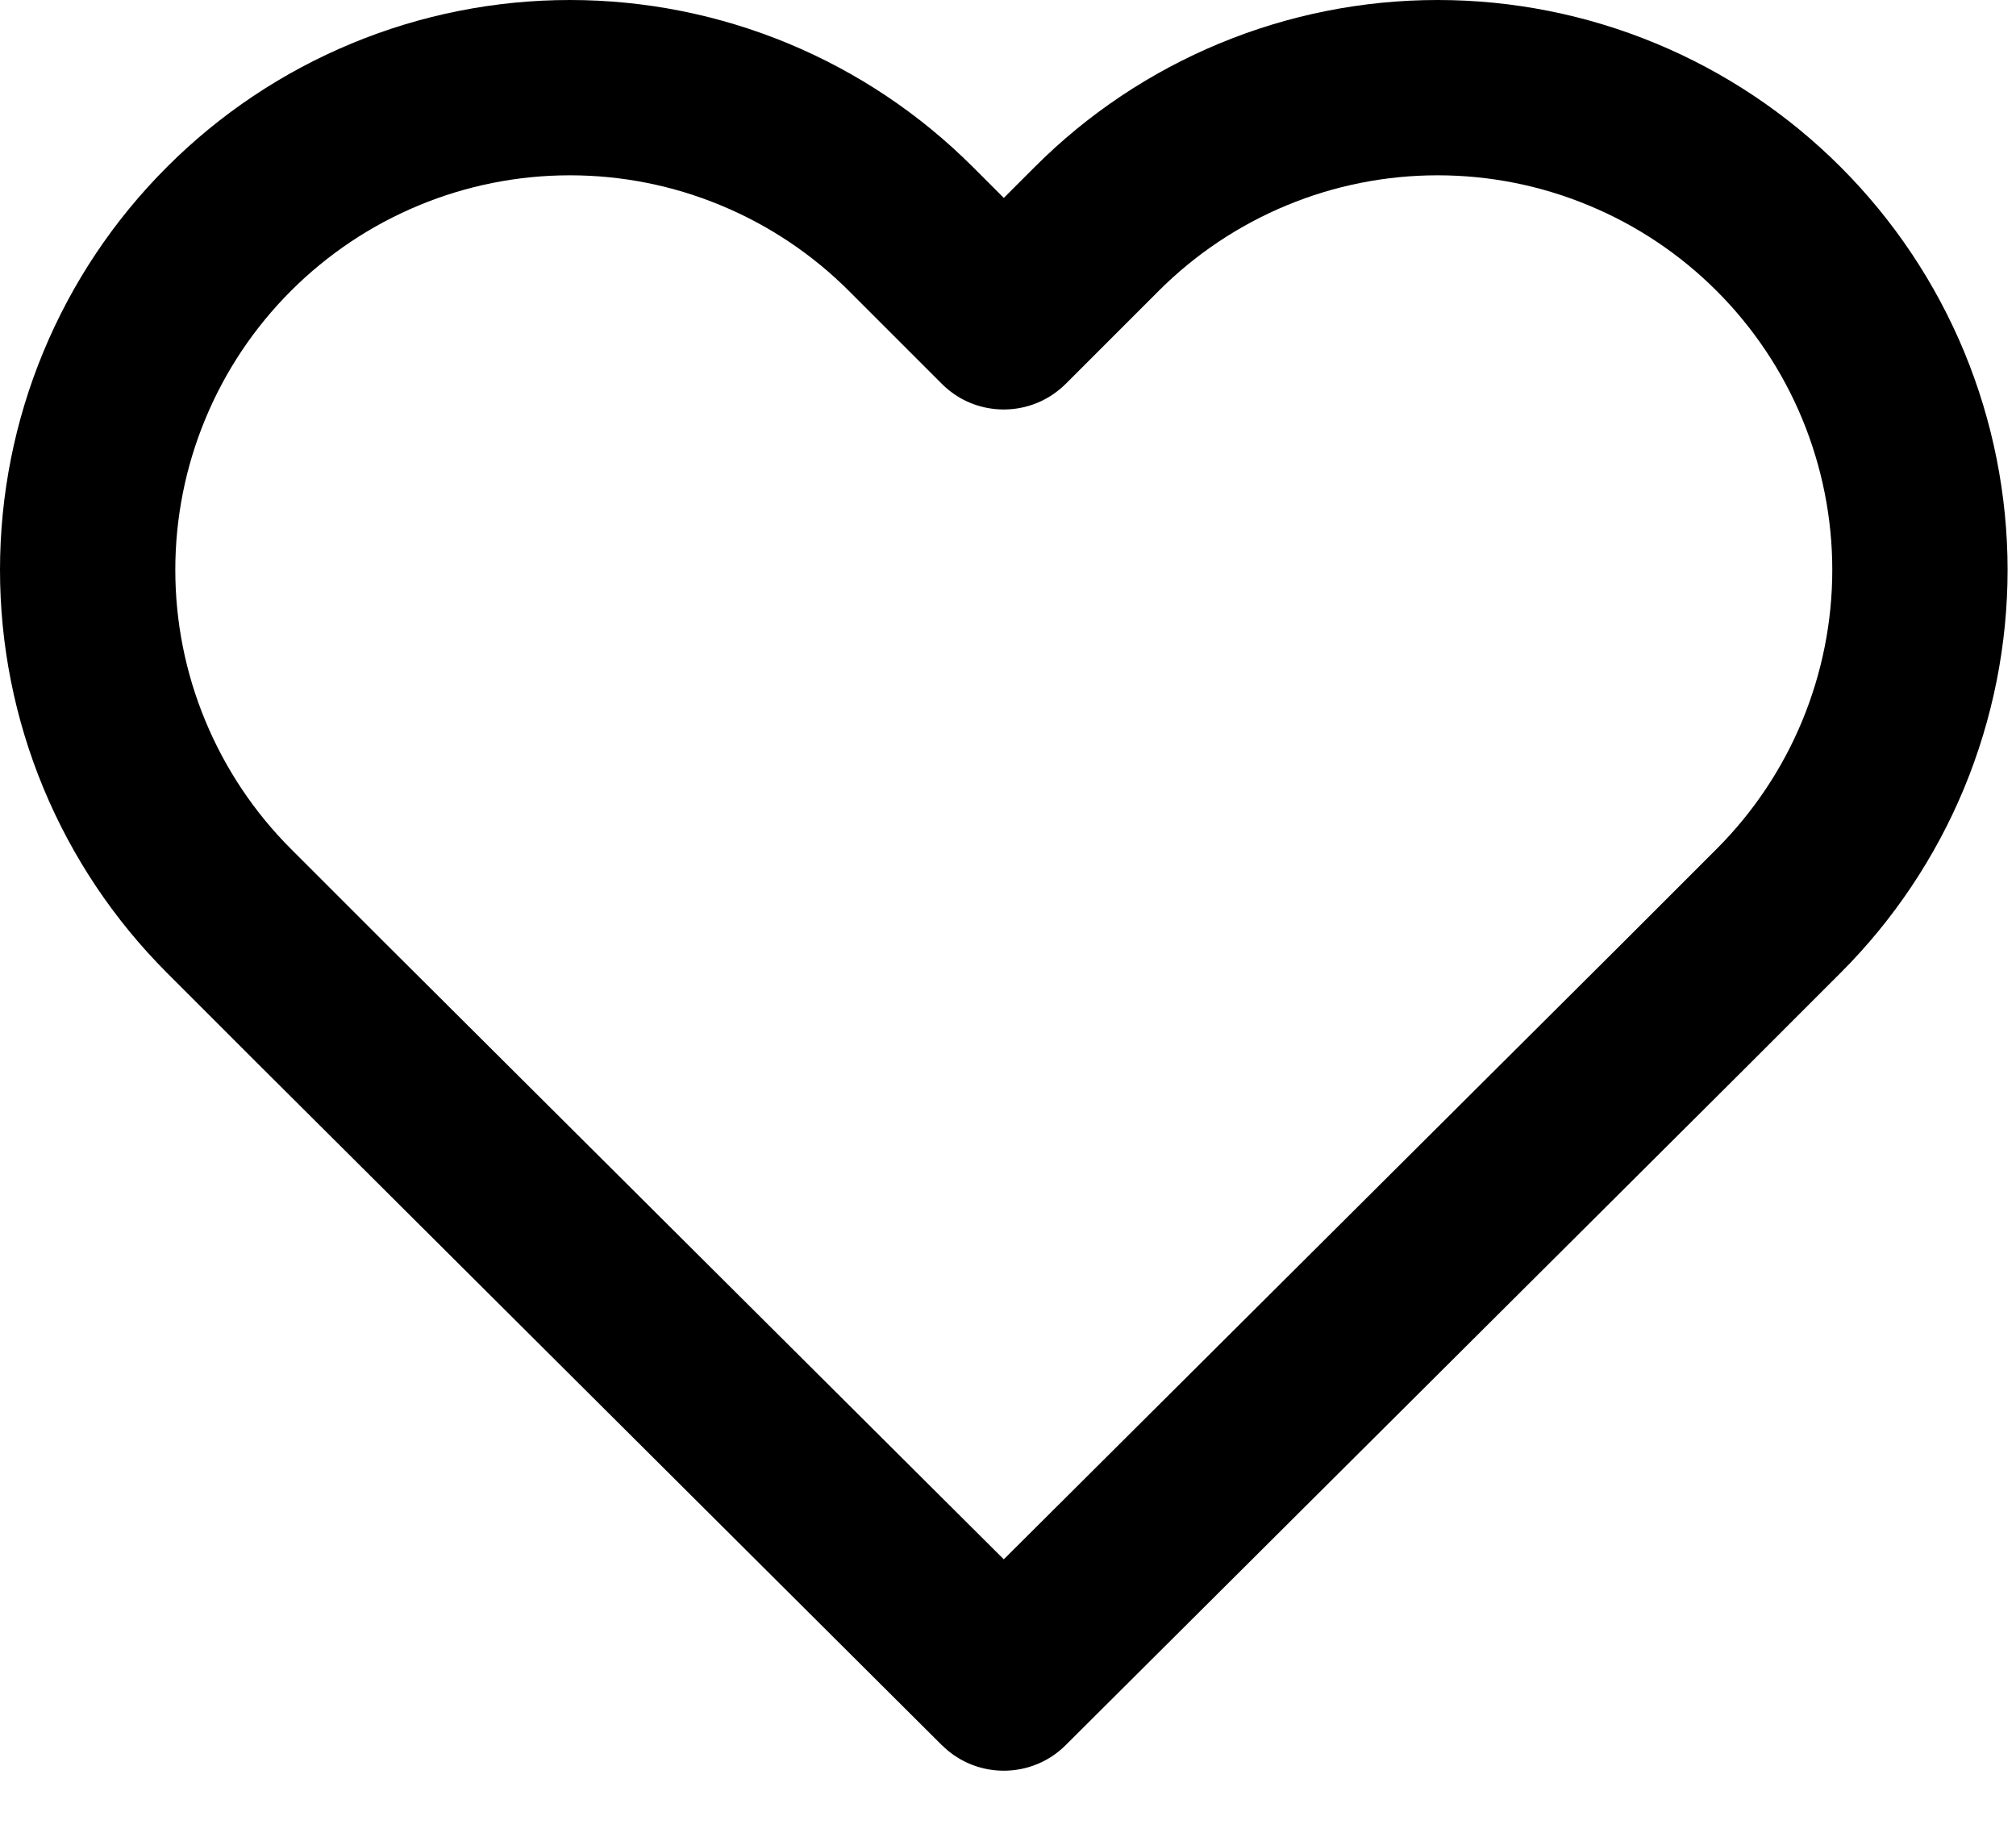
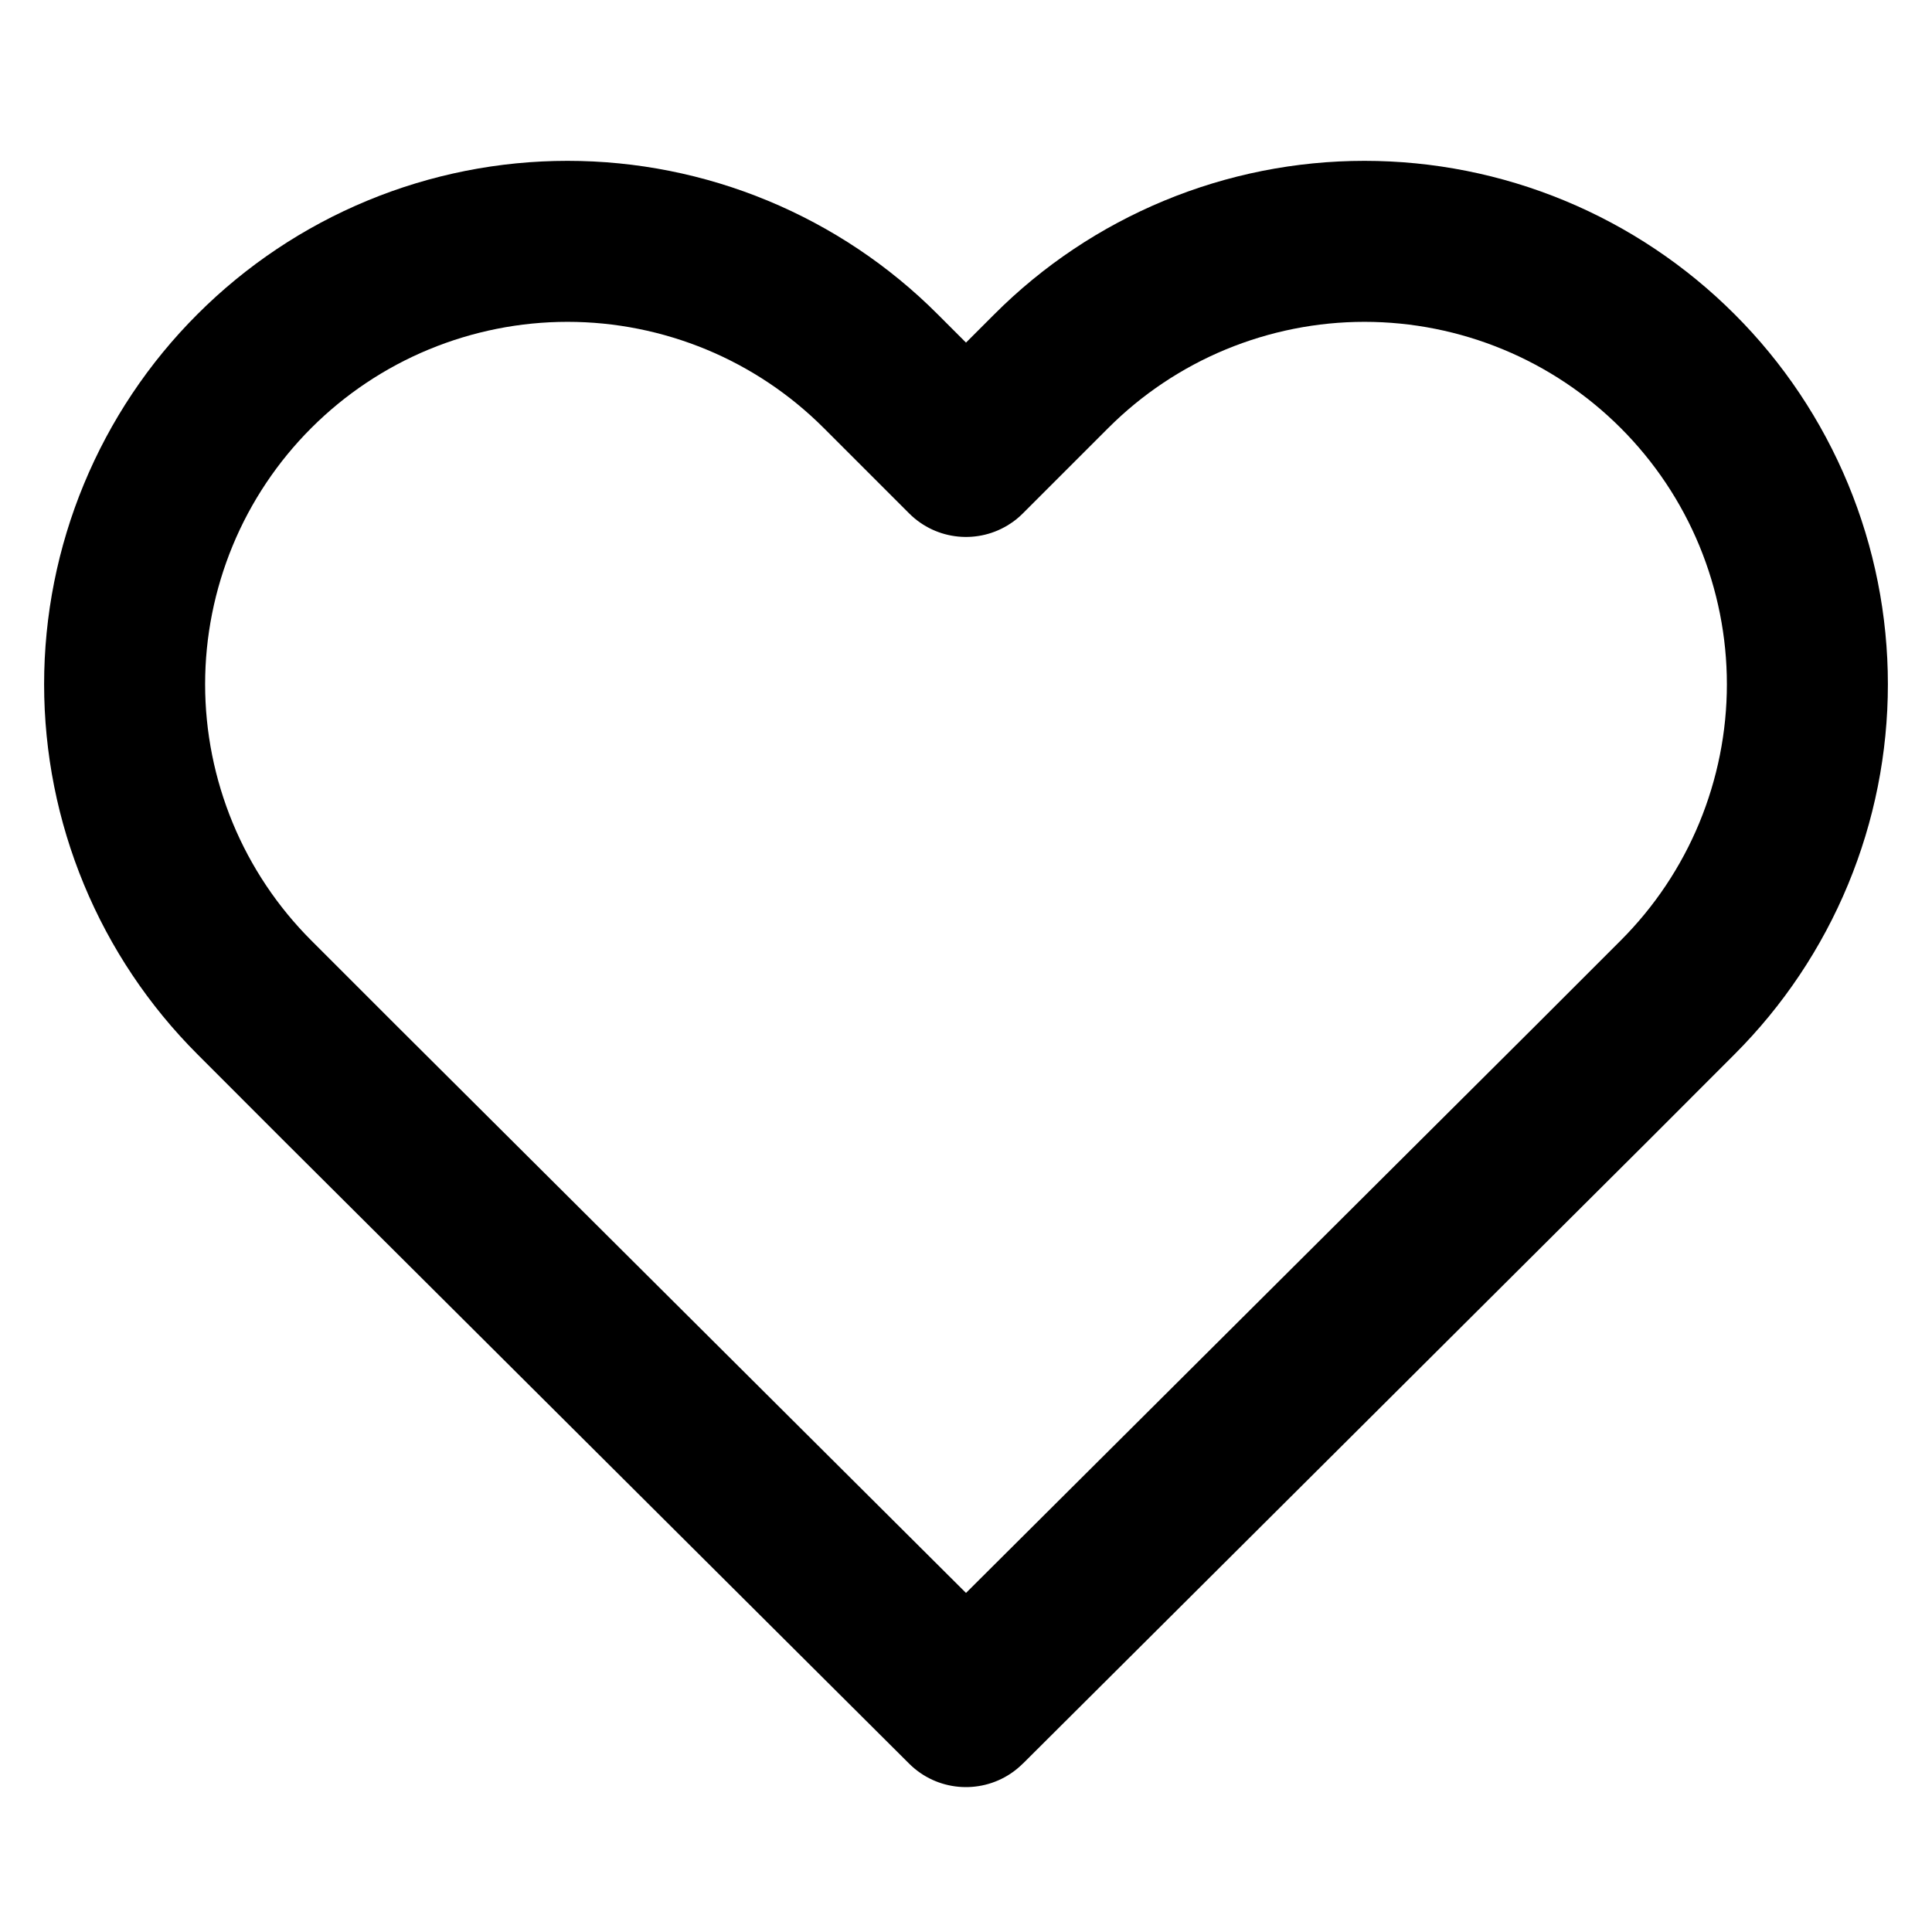
- <svg xmlns="http://www.w3.org/2000/svg" width="23" height="21" viewBox="0 0 23 21" fill="none">
-   <path fill-rule="evenodd" clip-rule="evenodd" d="M6.502 0C7.356 0 8.201 0.168 8.99 0.495C9.779 0.822 10.495 1.301 11.099 1.905L11.452 2.258L11.805 1.905C12.408 1.301 13.125 0.822 13.914 0.495C14.703 0.168 15.548 0 16.402 0C17.256 0 18.101 0.168 18.89 0.495C19.679 0.822 20.395 1.301 20.999 1.905C21.602 2.508 22.082 3.225 22.409 4.014C22.735 4.802 22.904 5.648 22.904 6.502C22.904 7.356 22.735 8.201 22.409 8.99C22.082 9.779 21.603 10.495 20.999 11.099L19.938 12.16L12.16 19.908C12.159 19.908 12.159 19.909 12.158 19.91C12.11 19.958 12.058 20 12.004 20.036C11.616 20.293 11.088 20.251 10.746 19.91C10.746 19.91 10.746 19.91 10.746 19.91C10.745 19.91 10.744 19.908 10.743 19.908L2.966 12.16L1.905 11.099C1.301 10.495 0.822 9.779 0.495 8.99C0.168 8.201 0 7.356 0 6.502C0 5.648 0.168 4.802 0.495 4.014C0.822 3.225 1.301 2.508 1.905 1.905C2.508 1.301 3.225 0.822 4.014 0.495C4.802 0.168 5.648 0 6.502 0ZM11.452 17.79L18.525 10.745L19.585 9.685C20.003 9.267 20.335 8.77 20.561 8.224C20.787 7.678 20.904 7.093 20.904 6.502C20.904 5.911 20.787 5.325 20.561 4.779C20.335 4.233 20.003 3.737 19.585 3.319C19.167 2.901 18.671 2.569 18.124 2.343C17.578 2.116 16.993 2 16.402 2C15.811 2 15.225 2.116 14.679 2.343C14.133 2.569 13.637 2.901 13.219 3.319L12.159 4.379C12.11 4.428 12.057 4.47 12.002 4.507C11.614 4.763 11.086 4.721 10.745 4.379L9.685 3.319C9.267 2.901 8.77 2.569 8.224 2.343C7.678 2.116 7.093 2 6.502 2C5.911 2 5.325 2.116 4.779 2.343C4.233 2.569 3.737 2.901 3.319 3.319C2.901 3.737 2.569 4.233 2.343 4.779C2.116 5.325 2 5.911 2 6.502C2 7.093 2.116 7.678 2.343 8.224C2.569 8.77 2.901 9.267 3.319 9.685L4.379 10.745L11.452 17.79Z" fill="currentColor" />
+ <svg xmlns="http://www.w3.org/2000/svg" width="24" height="24" viewBox="0 0 24 24" fill="none">
+   <path fill-rule="evenodd" clip-rule="evenodd" d="M7.05 1.998C7.904 1.998 8.749 2.166 9.538 2.493C10.327 2.82 11.044 3.299 11.647 3.903L12 4.256L12.353 3.903C12.956 3.299 13.673 2.82 14.462 2.493C15.251 2.166 16.096 1.998 16.95 1.998C17.804 1.998 18.649 2.166 19.438 2.493C20.227 2.82 20.943 3.299 21.547 3.903C22.151 4.506 22.63 5.223 22.957 6.012C23.284 6.801 23.452 7.646 23.452 8.5C23.452 9.354 23.284 10.199 22.957 10.988C22.63 11.777 22.151 12.493 21.547 13.097L20.486 14.159L12.709 21.906C12.708 21.907 12.707 21.907 12.706 21.908C12.658 21.956 12.606 21.998 12.552 22.034C12.164 22.291 11.637 22.25 11.294 21.909C11.294 21.908 11.294 21.909 11.294 21.909C11.293 21.908 11.292 21.907 11.291 21.906L3.514 14.159L2.453 13.097C1.849 12.493 1.37 11.777 1.043 10.988C0.716 10.199 0.548 9.354 0.548 8.5C0.548 7.646 0.716 6.801 1.043 6.012C1.37 5.223 1.849 4.506 2.453 3.903C3.057 3.299 3.773 2.82 4.562 2.493C5.351 2.166 6.196 1.998 7.05 1.998ZM12 19.788L19.073 12.743L20.133 11.683C20.551 11.265 20.883 10.769 21.109 10.223C21.335 9.676 21.452 9.091 21.452 8.5C21.452 7.909 21.335 7.324 21.109 6.777C20.883 6.231 20.551 5.735 20.133 5.317C19.715 4.899 19.219 4.567 18.673 4.341C18.127 4.115 17.541 3.998 16.95 3.998C16.359 3.998 15.774 4.115 15.227 4.341C14.681 4.567 14.185 4.899 13.767 5.317L12.707 6.377C12.658 6.426 12.606 6.469 12.55 6.505C12.162 6.762 11.635 6.719 11.293 6.377L10.233 5.317C9.815 4.899 9.319 4.567 8.773 4.341C8.226 4.115 7.641 3.998 7.05 3.998C6.459 3.998 5.874 4.115 5.327 4.341C4.781 4.567 4.285 4.899 3.867 5.317C3.449 5.735 3.117 6.231 2.891 6.777C2.665 7.324 2.548 7.909 2.548 8.5C2.548 9.091 2.665 9.676 2.891 10.223C3.117 10.769 3.449 11.265 3.867 11.683L4.927 12.743L12 19.788Z" fill="currentColor" />
</svg>
